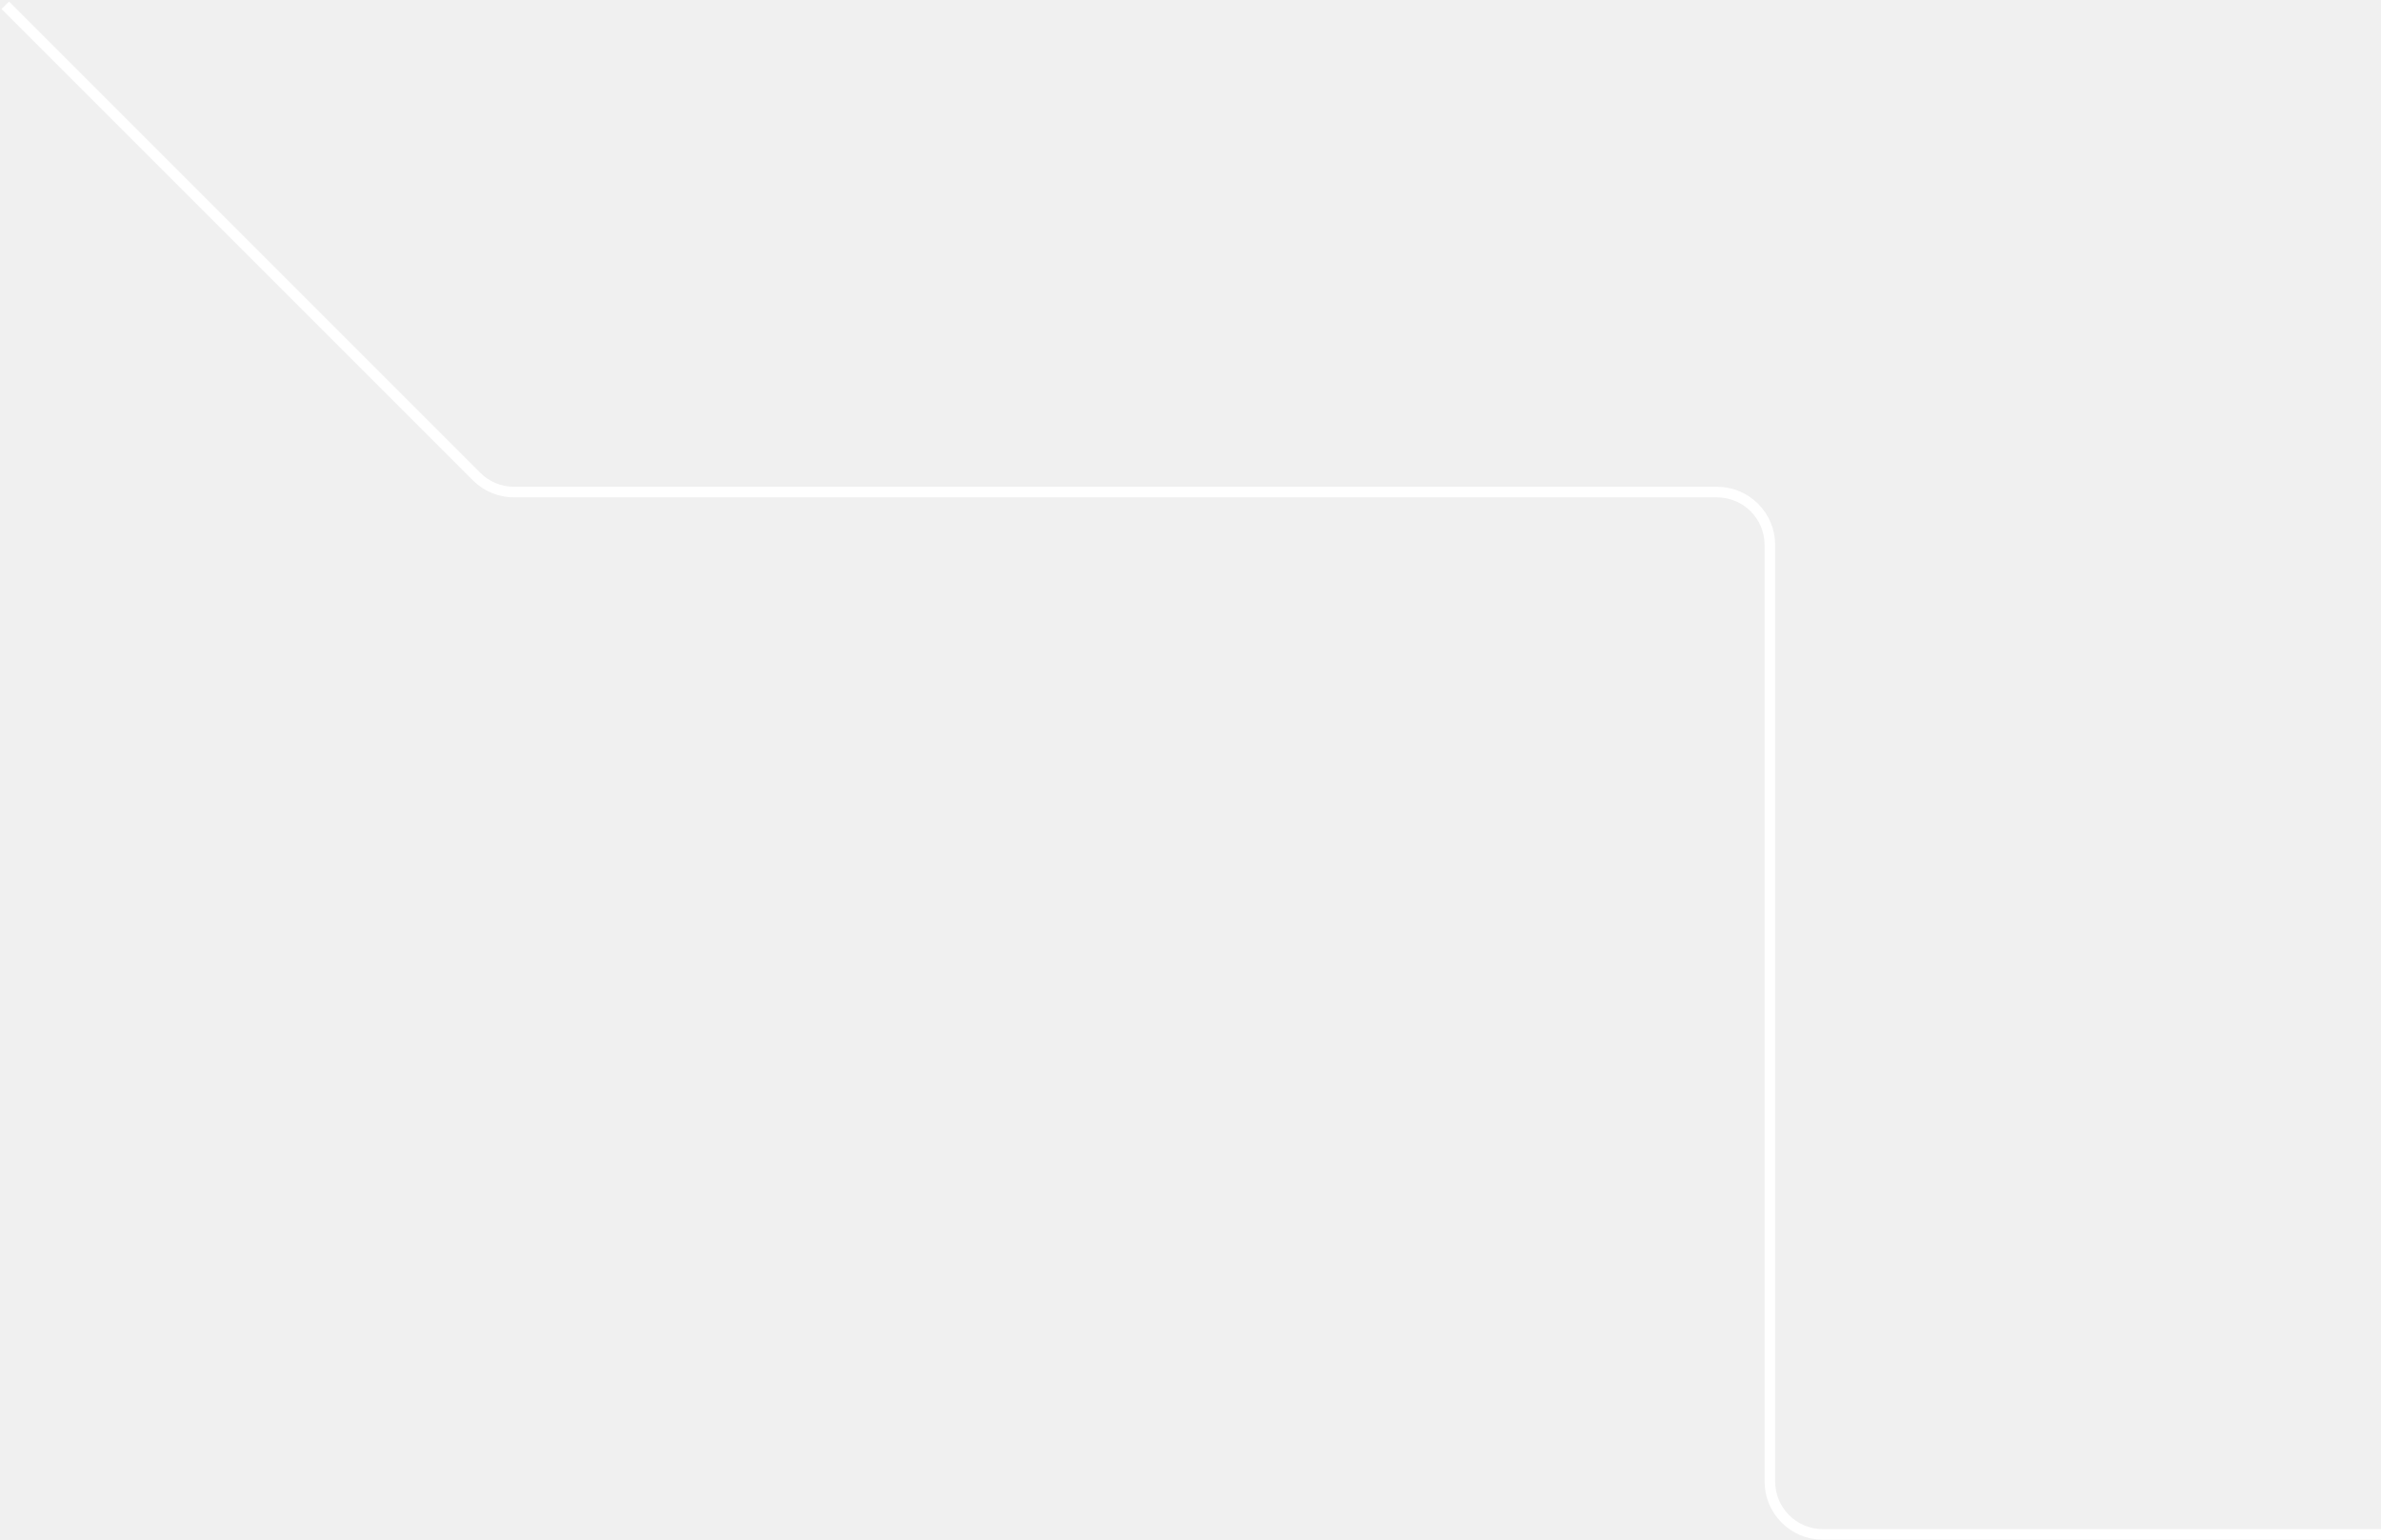
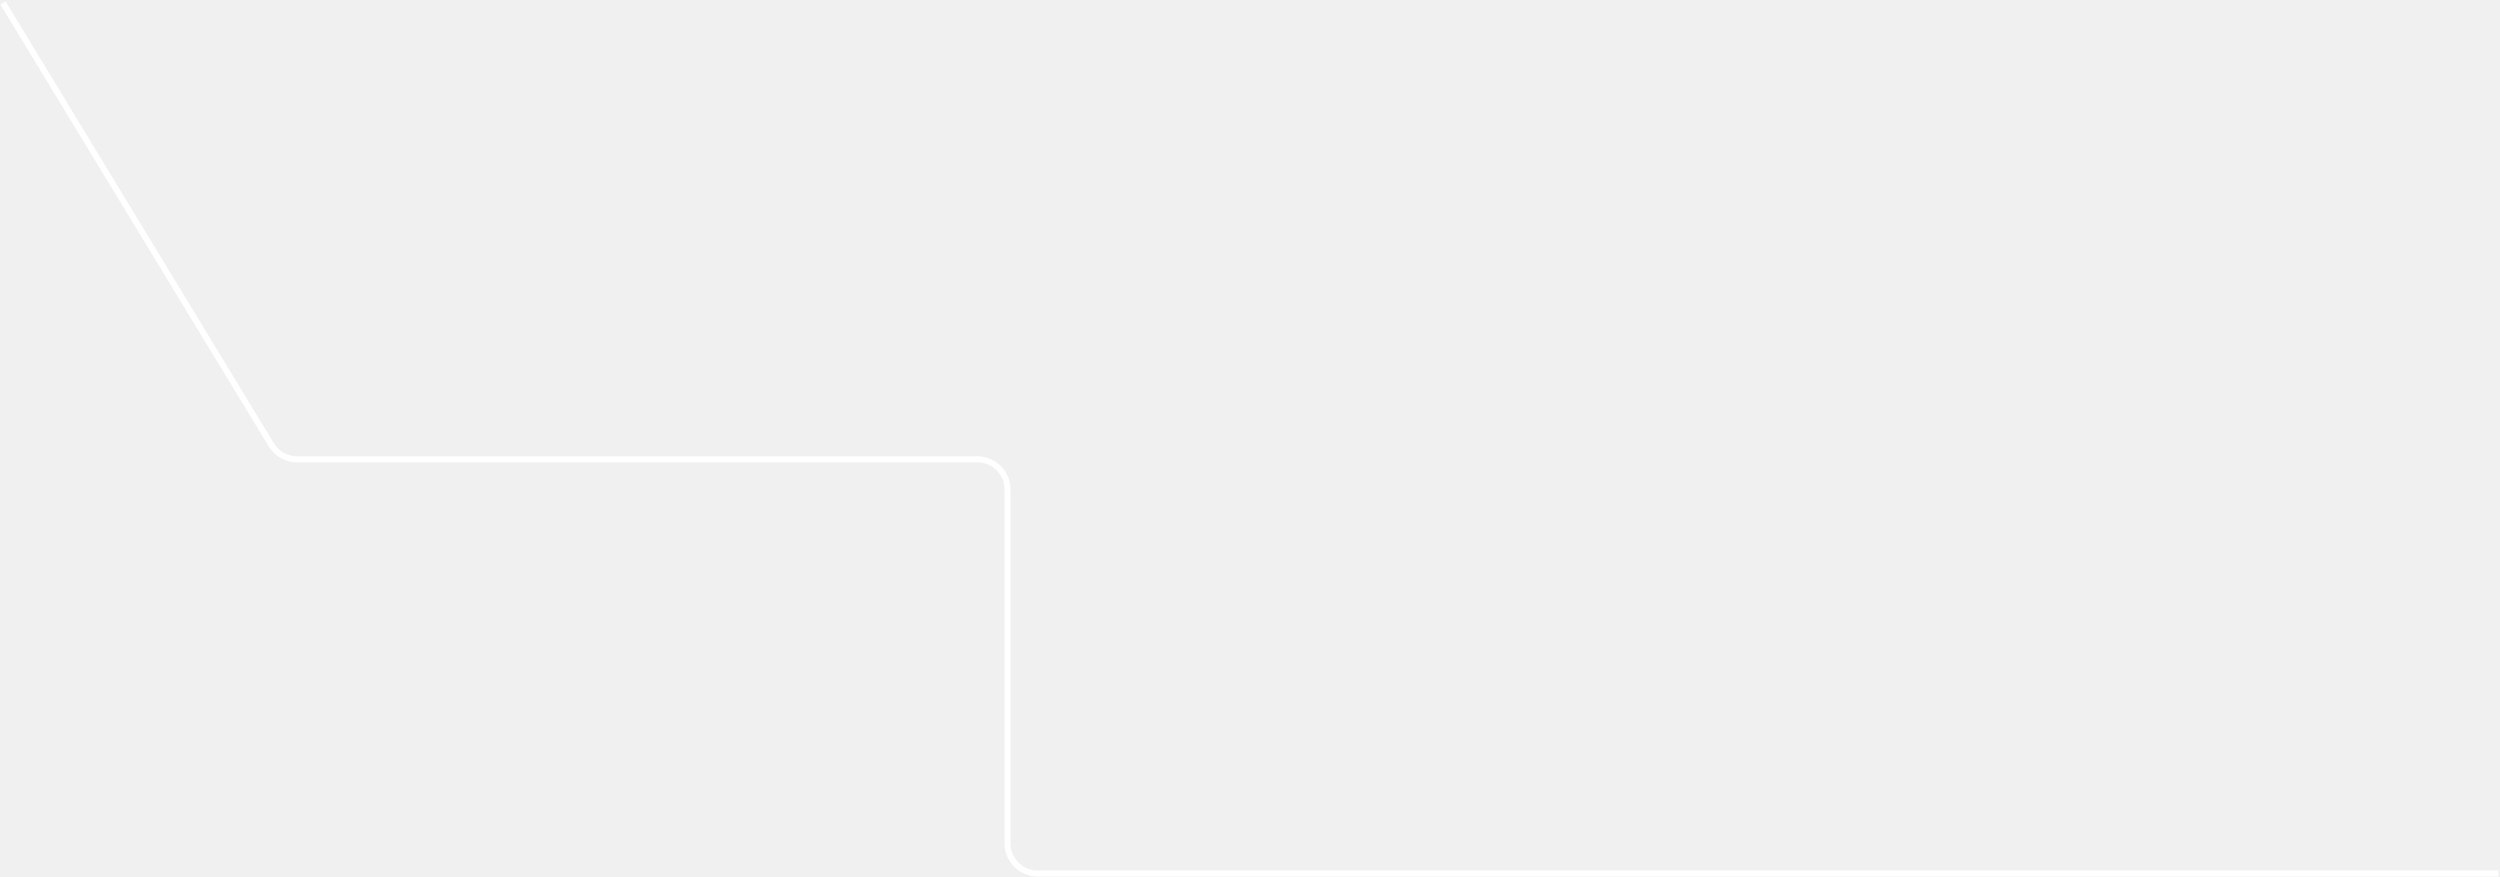
- <svg xmlns="http://www.w3.org/2000/svg" width="450" height="291" viewBox="0 0 450 291" fill="none">
-   <path d="M1 1L90.071 90.071C91.946 91.946 94.49 93 97.142 93H324.5C330.023 93 334.5 97.477 334.5 103V280C334.5 285.523 338.977 290 344.5 290H520.5" stroke="white" stroke-width="2" />
+ <svg xmlns="http://www.w3.org/2000/svg" width="830" height="291" viewBox="0 0 830 291" fill="none">
+   <path d="M1 1L90.079 147.691C91.893 150.677 95.133 152.5 98.627 152.5H324.5C330.023 152.5 334.5 156.977 334.5 162.5V280C334.5 285.523 338.977 290 344.5 290H829.5" stroke="white" stroke-width="2" />
</svg>
